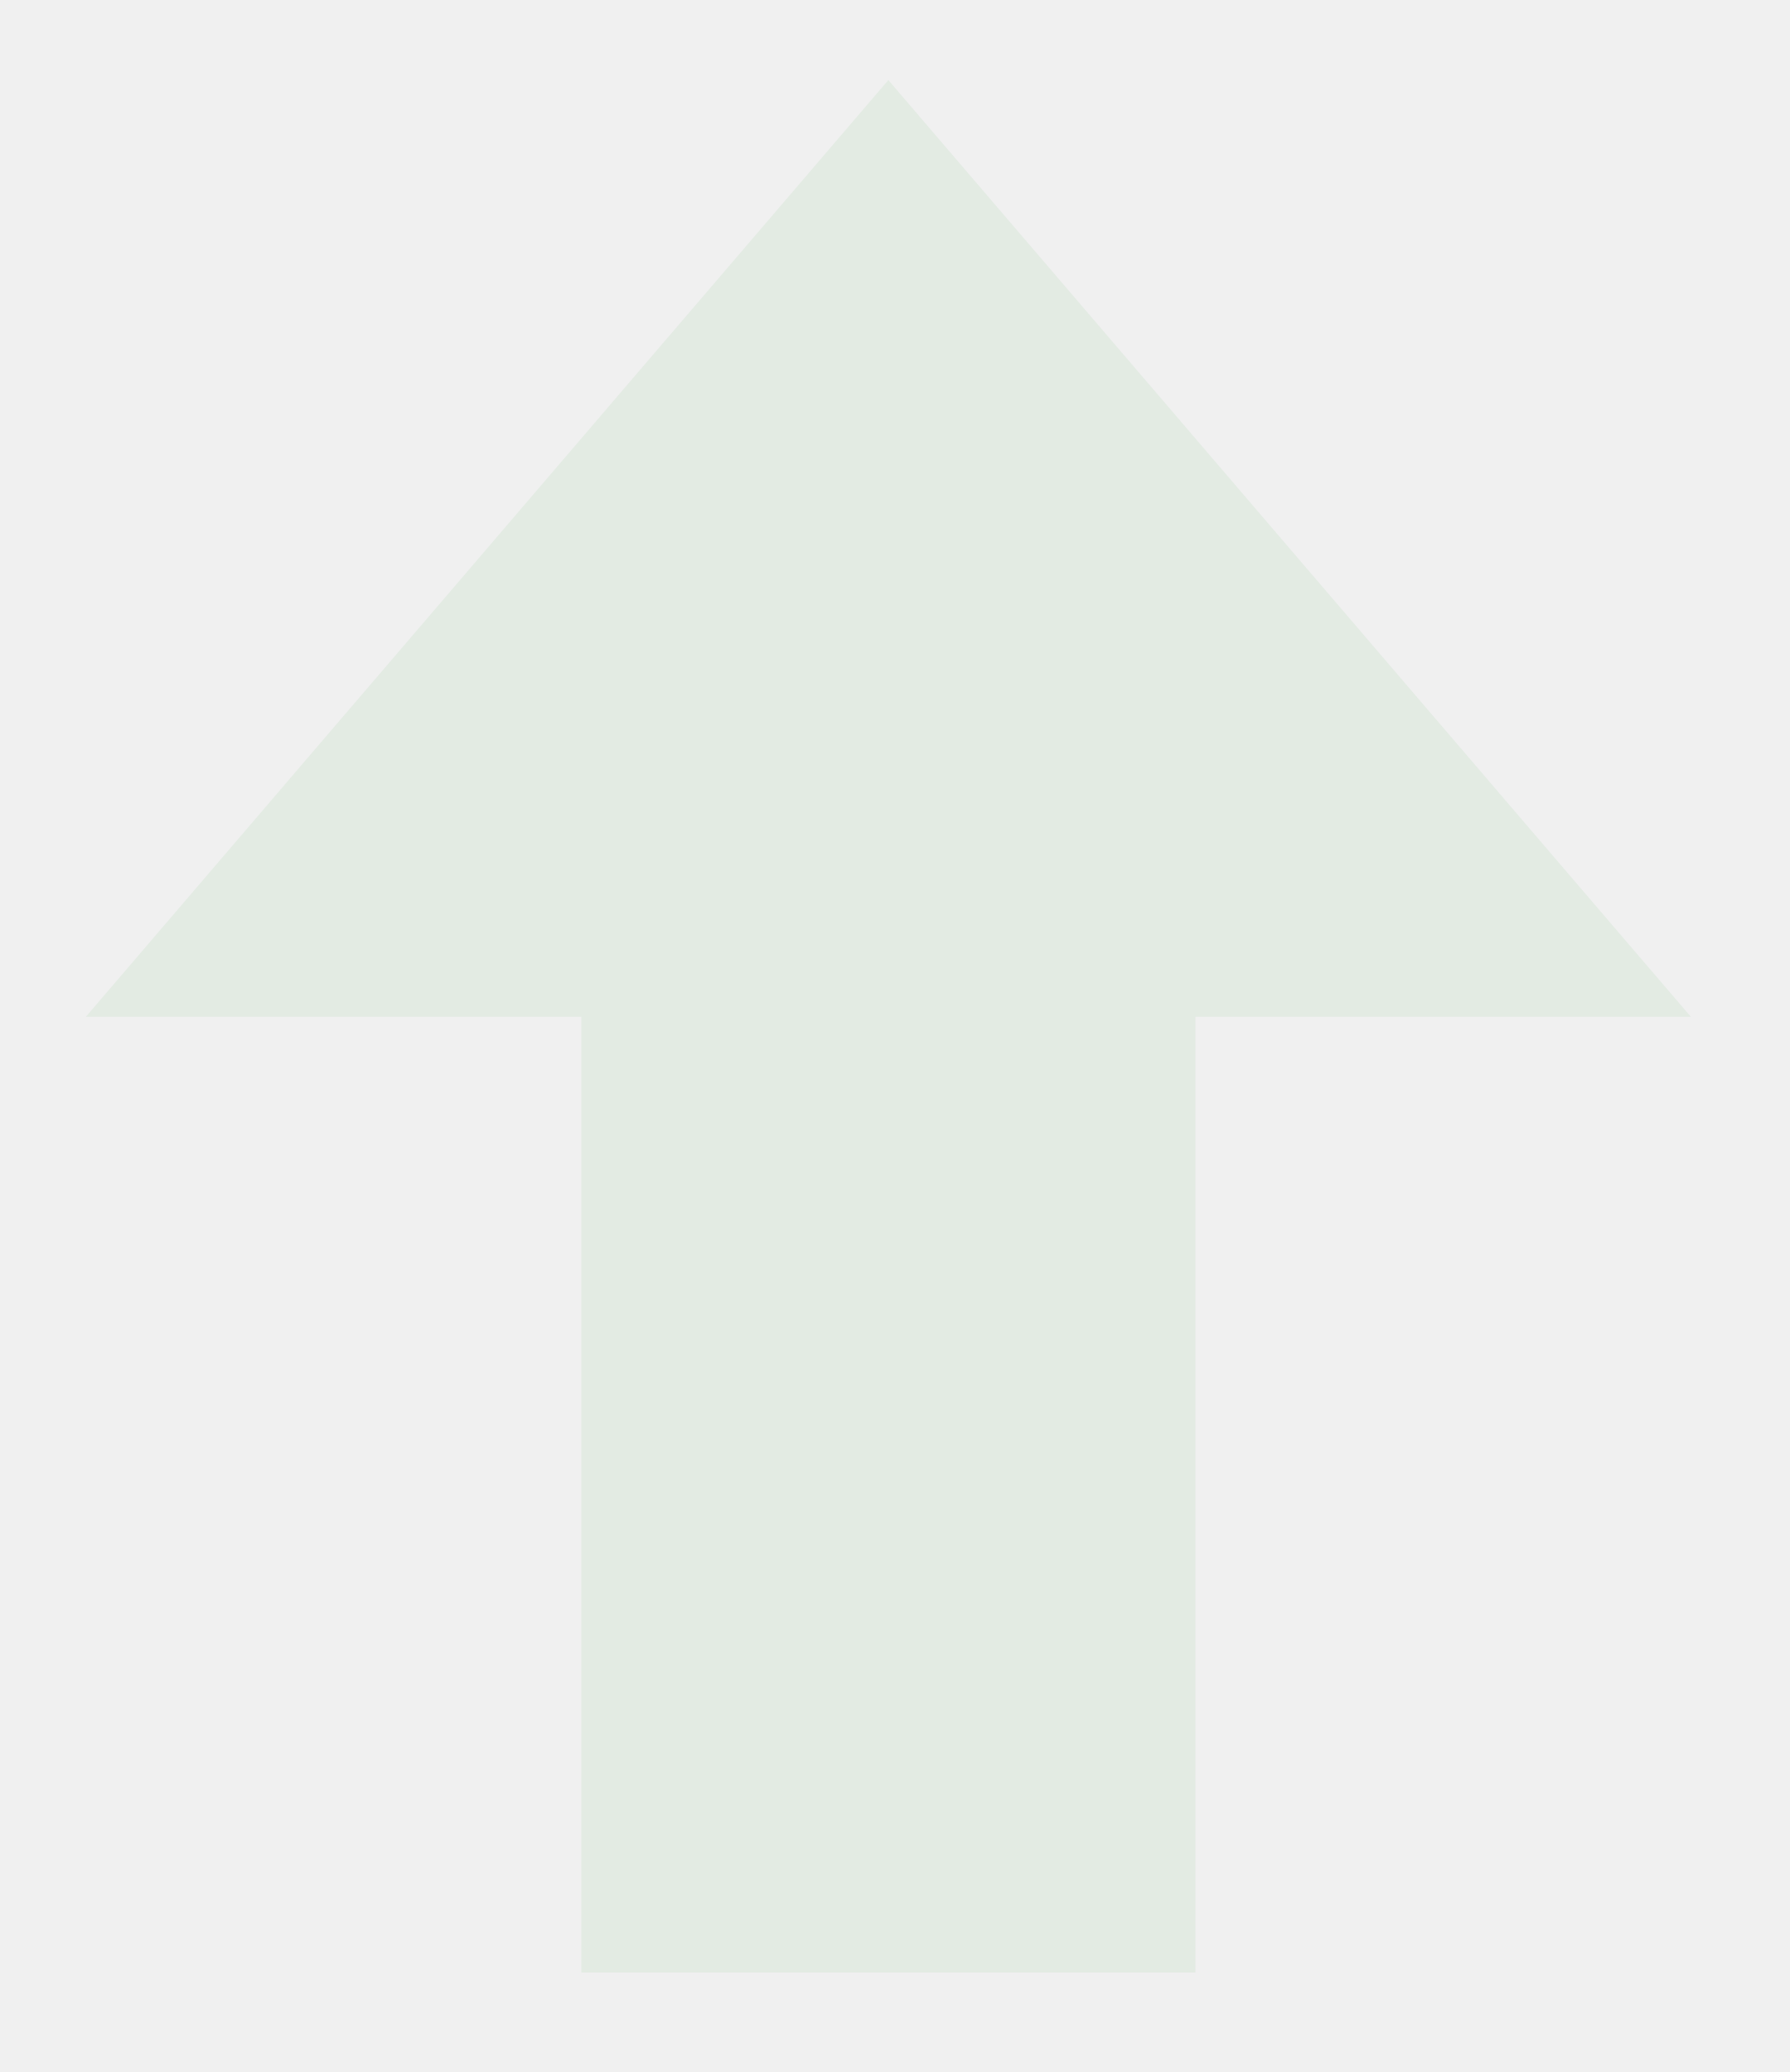
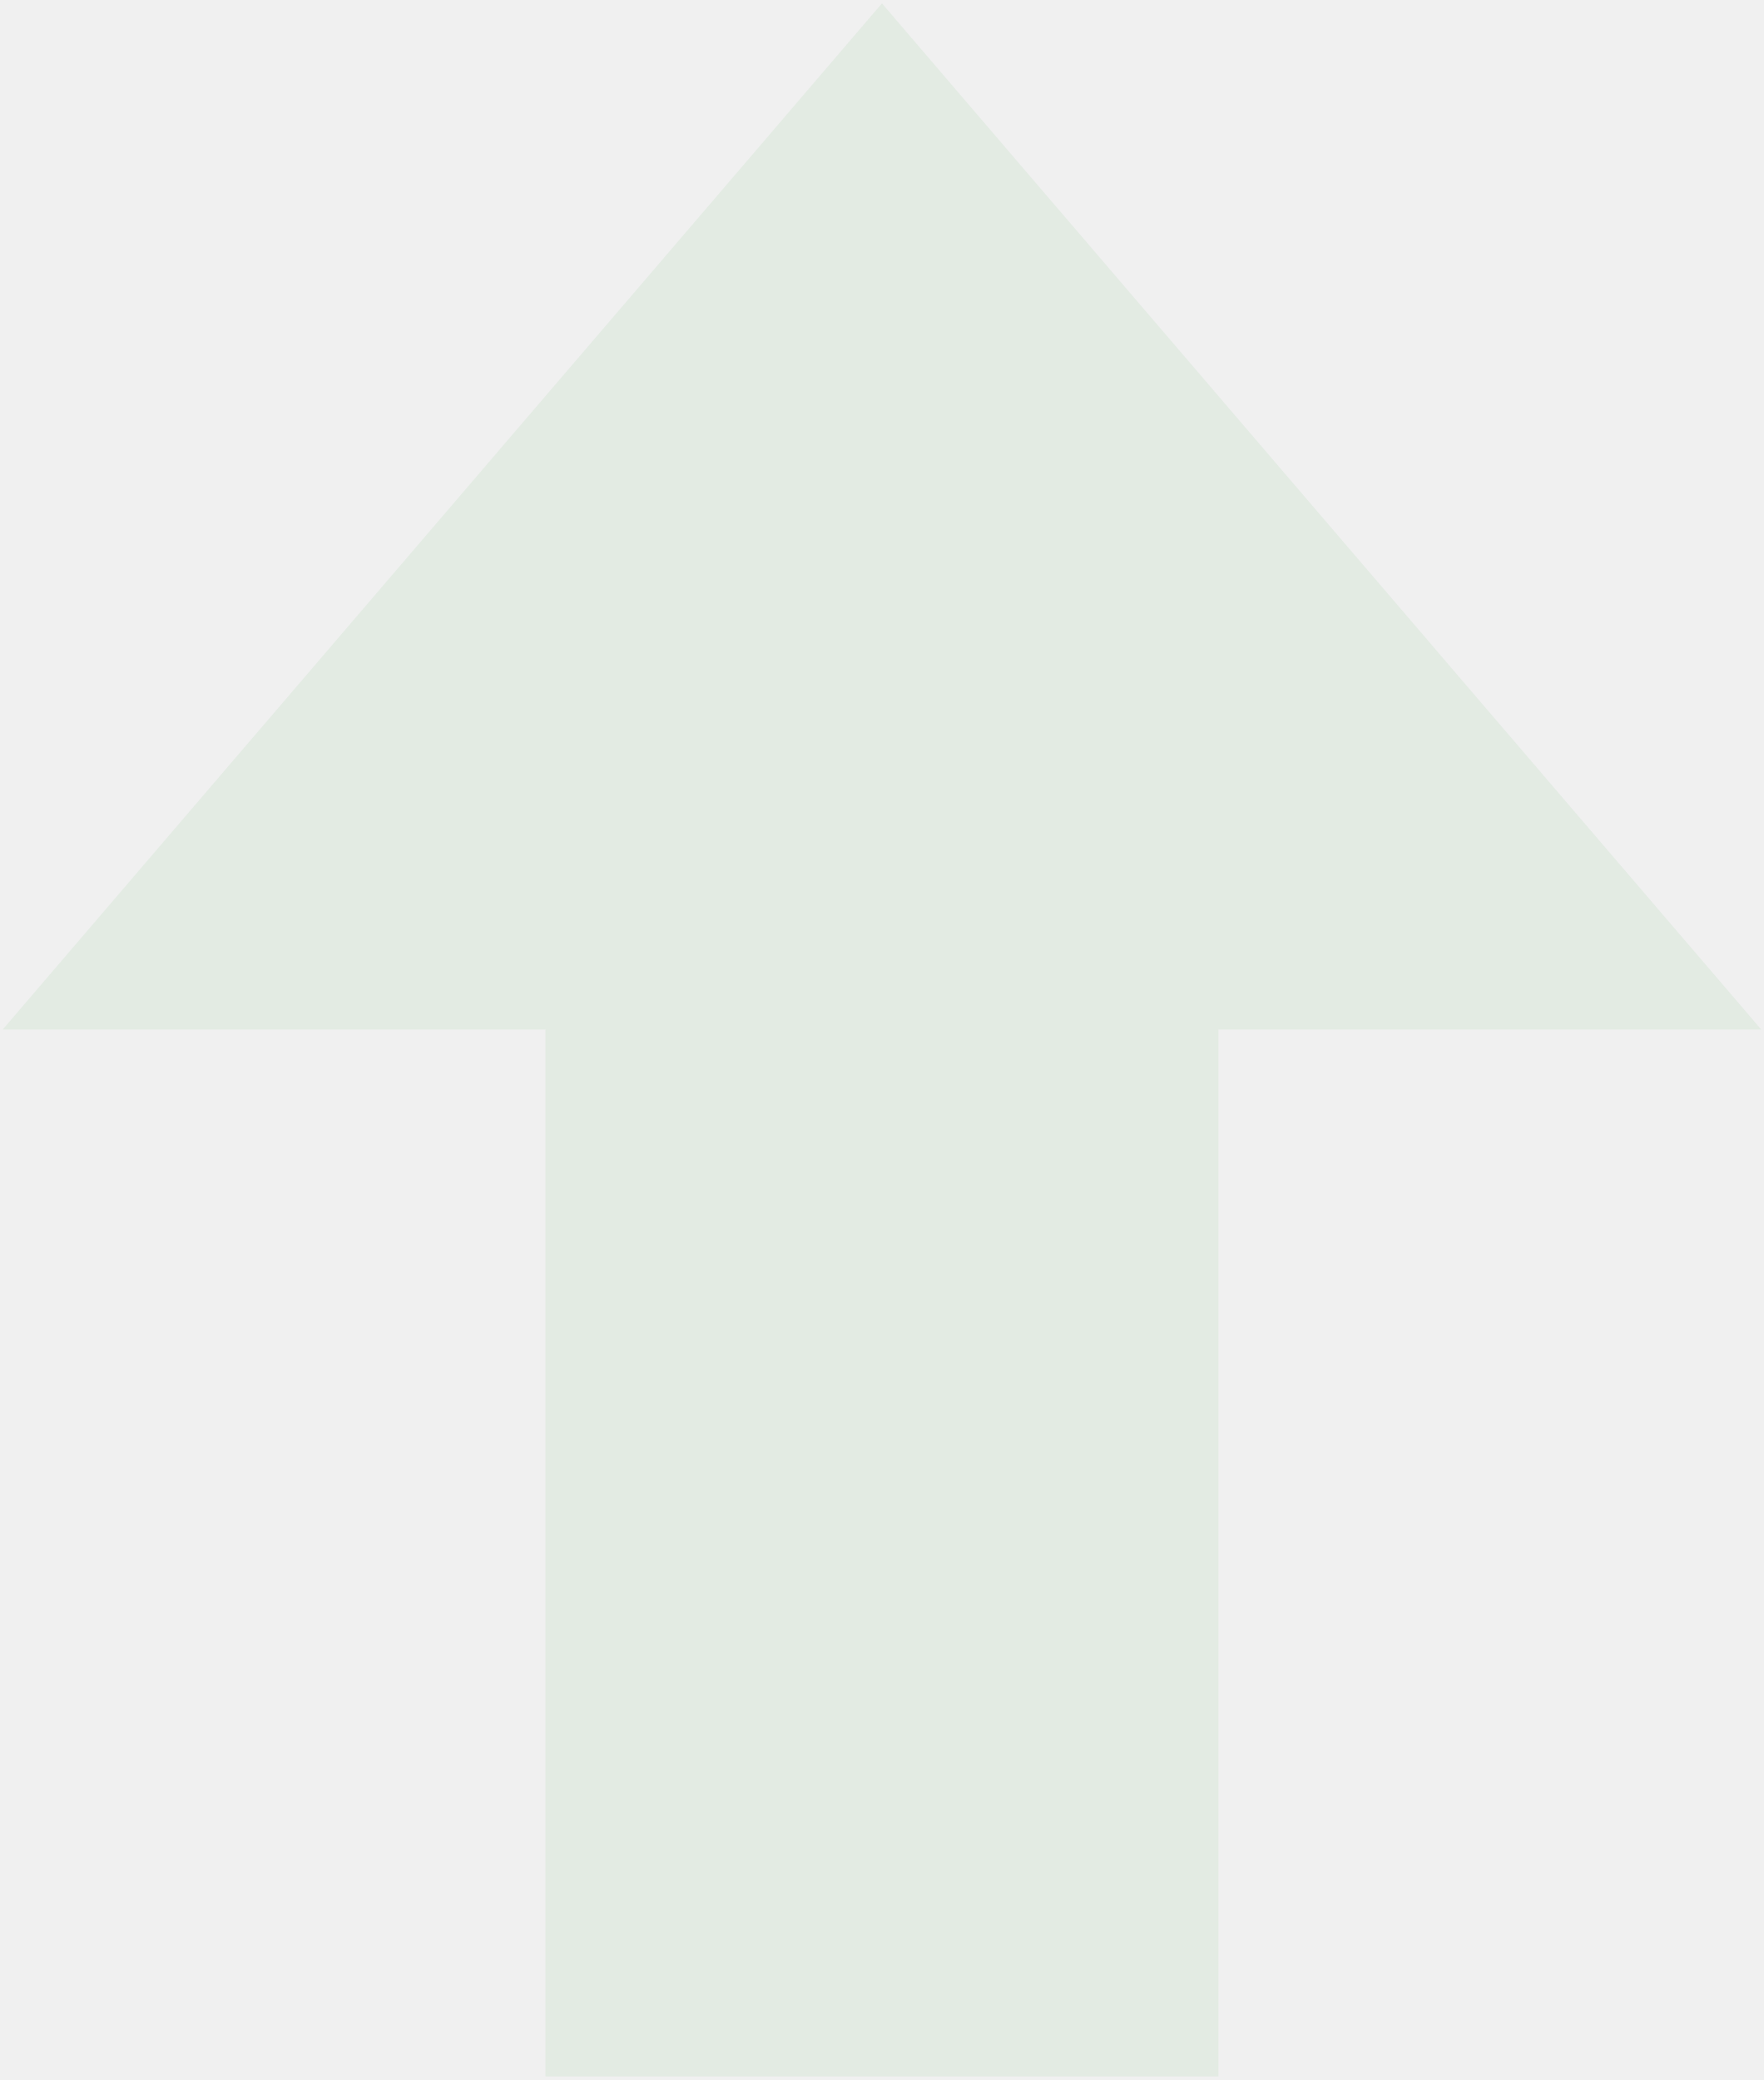
- <svg xmlns="http://www.w3.org/2000/svg" width="279" height="323" viewBox="0 0 279 323" fill="none">
-   <g opacity="0.08">
-     <path d="M186.375 307.5H90.625V158.5H13.387L138.5 12.48L263.613 158.5H186.375V307.5Z" fill="#4CAF50" />
+ <svg xmlns="http://www.w3.org/2000/svg" width="251" height="296" viewBox="0 0 251 296" fill="none">
+   <g opacity="0.08" clip-path="url(#clip0_354_11)">
+     <path d="M173.375 295.5H77.625V146.5H0.387L125.5 0.48L250.613 146.5H173.375V295.5Z" fill="#4CAF50" />
  </g>
+   <defs>
+     <clipPath id="clip0_354_11">
+       <rect width="251" height="296" fill="white" />
+     </clipPath>
+   </defs>
</svg>
